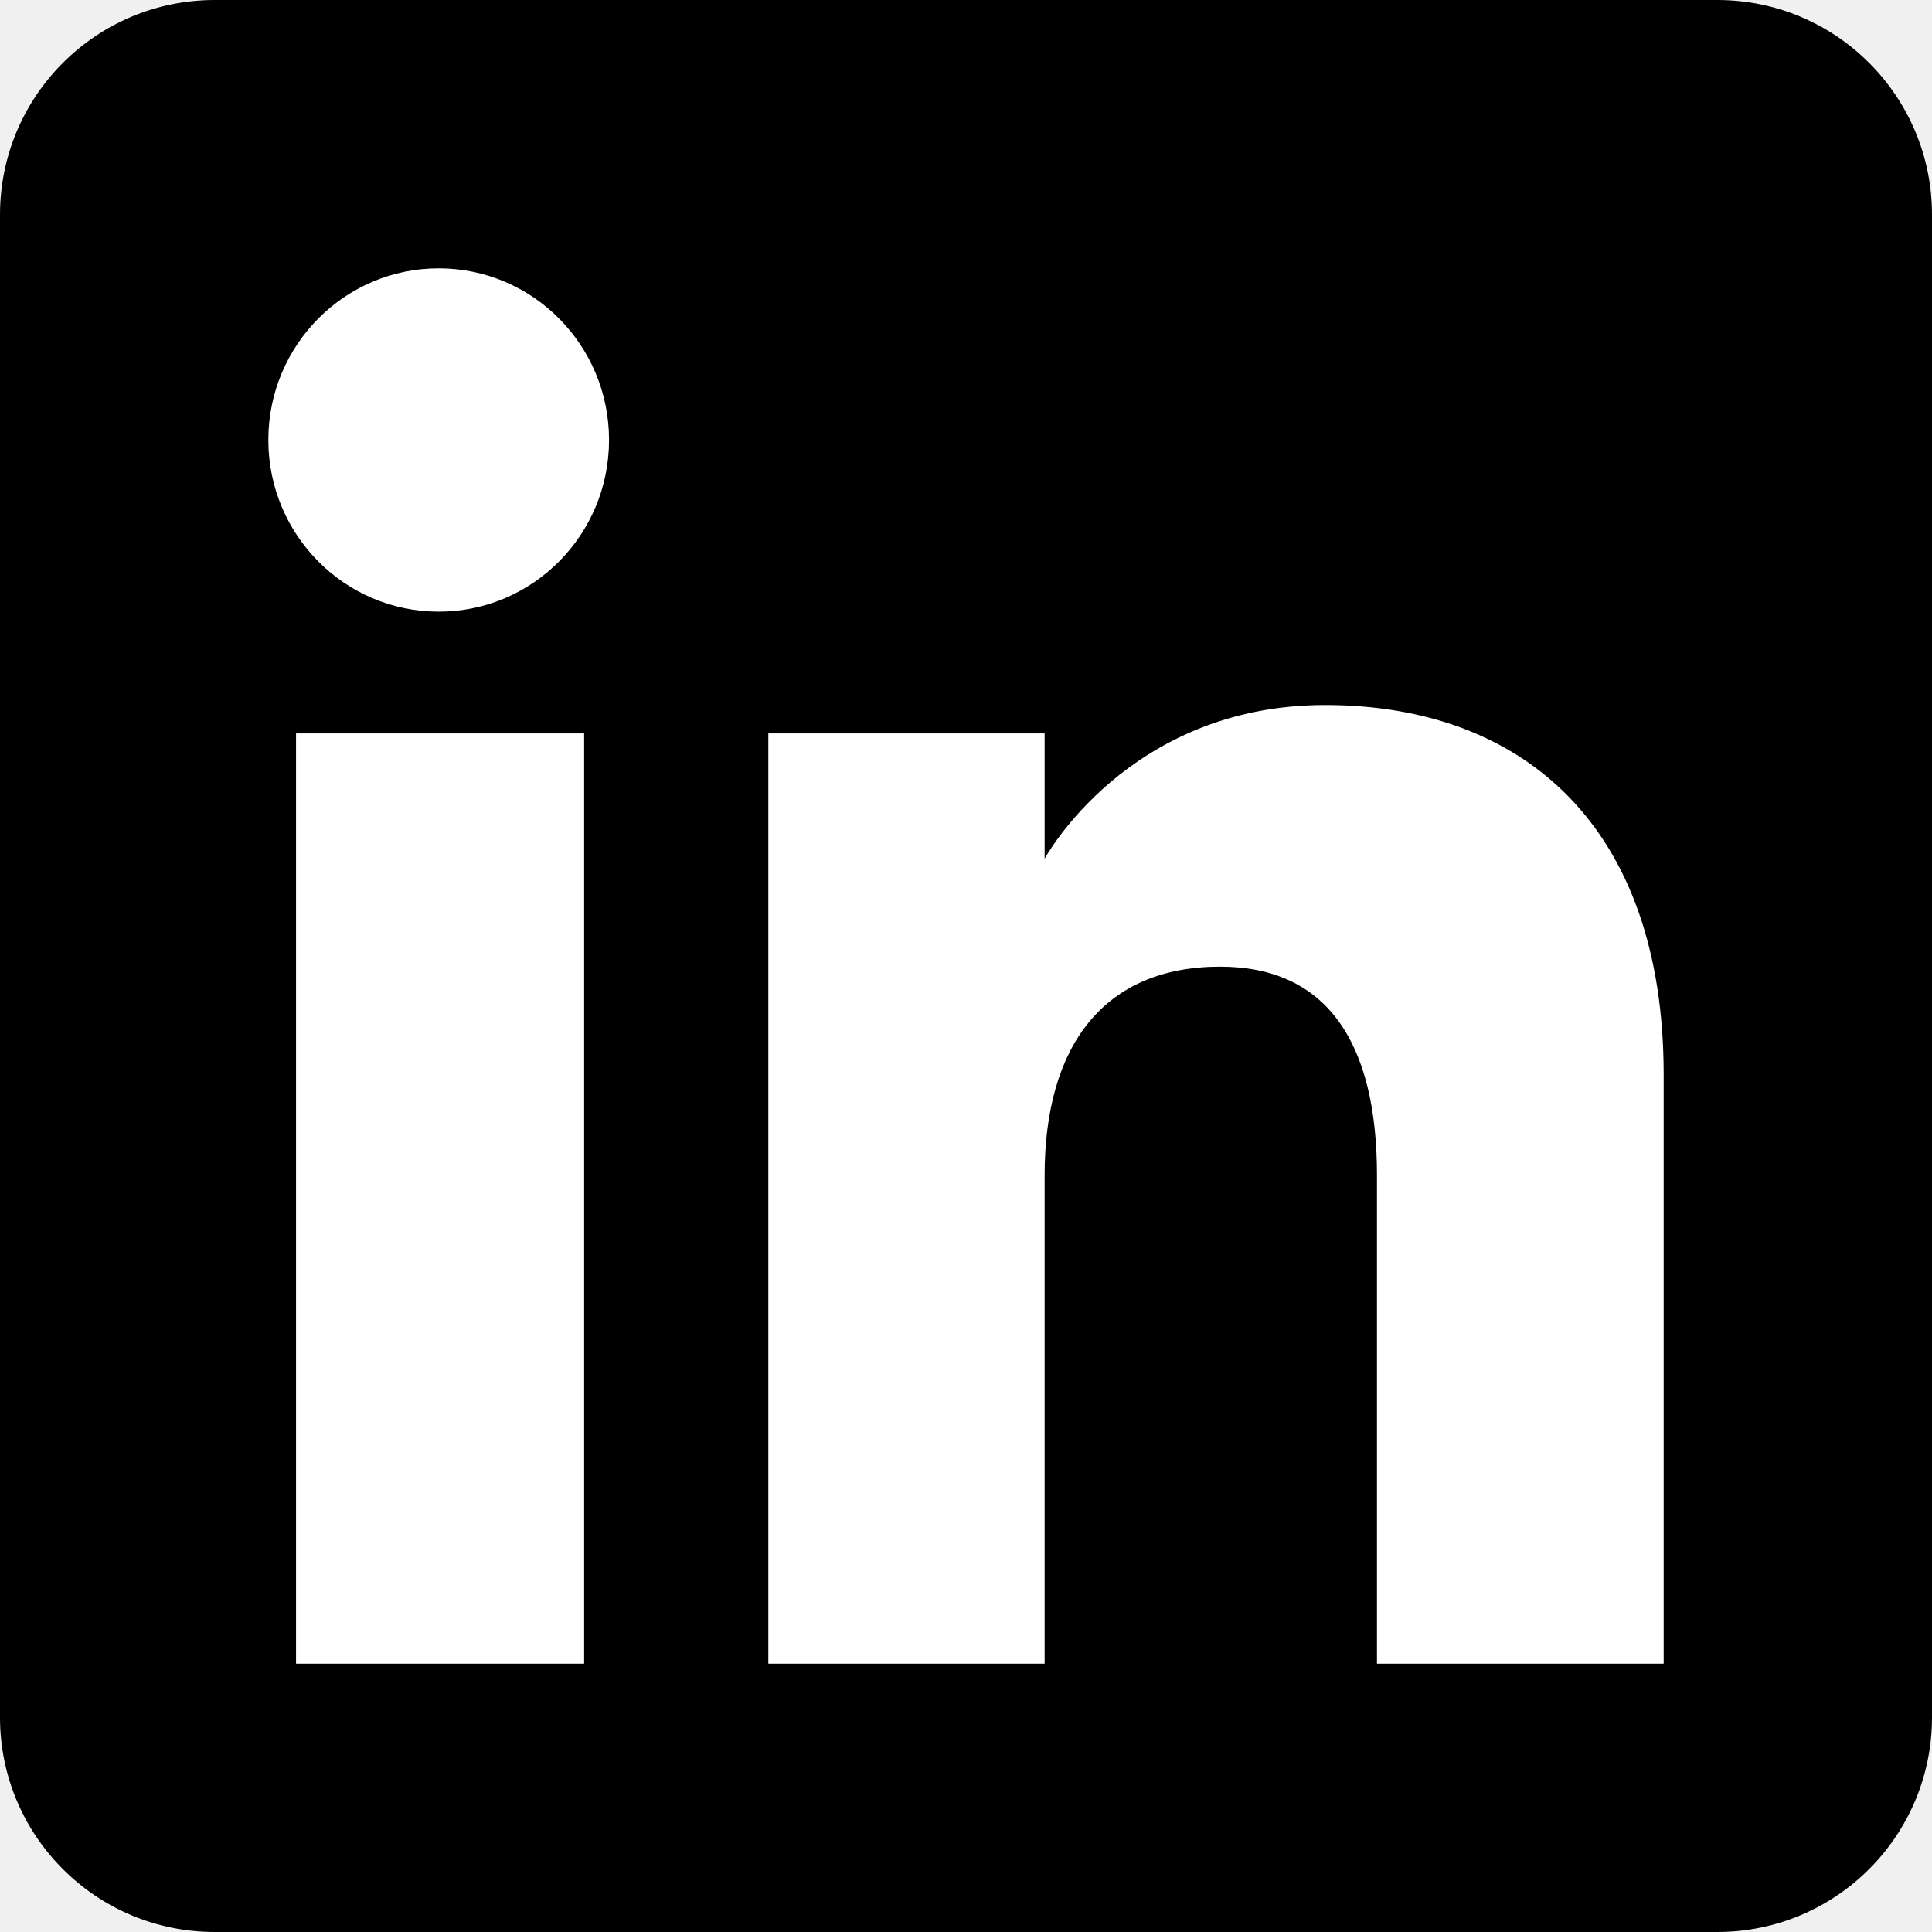
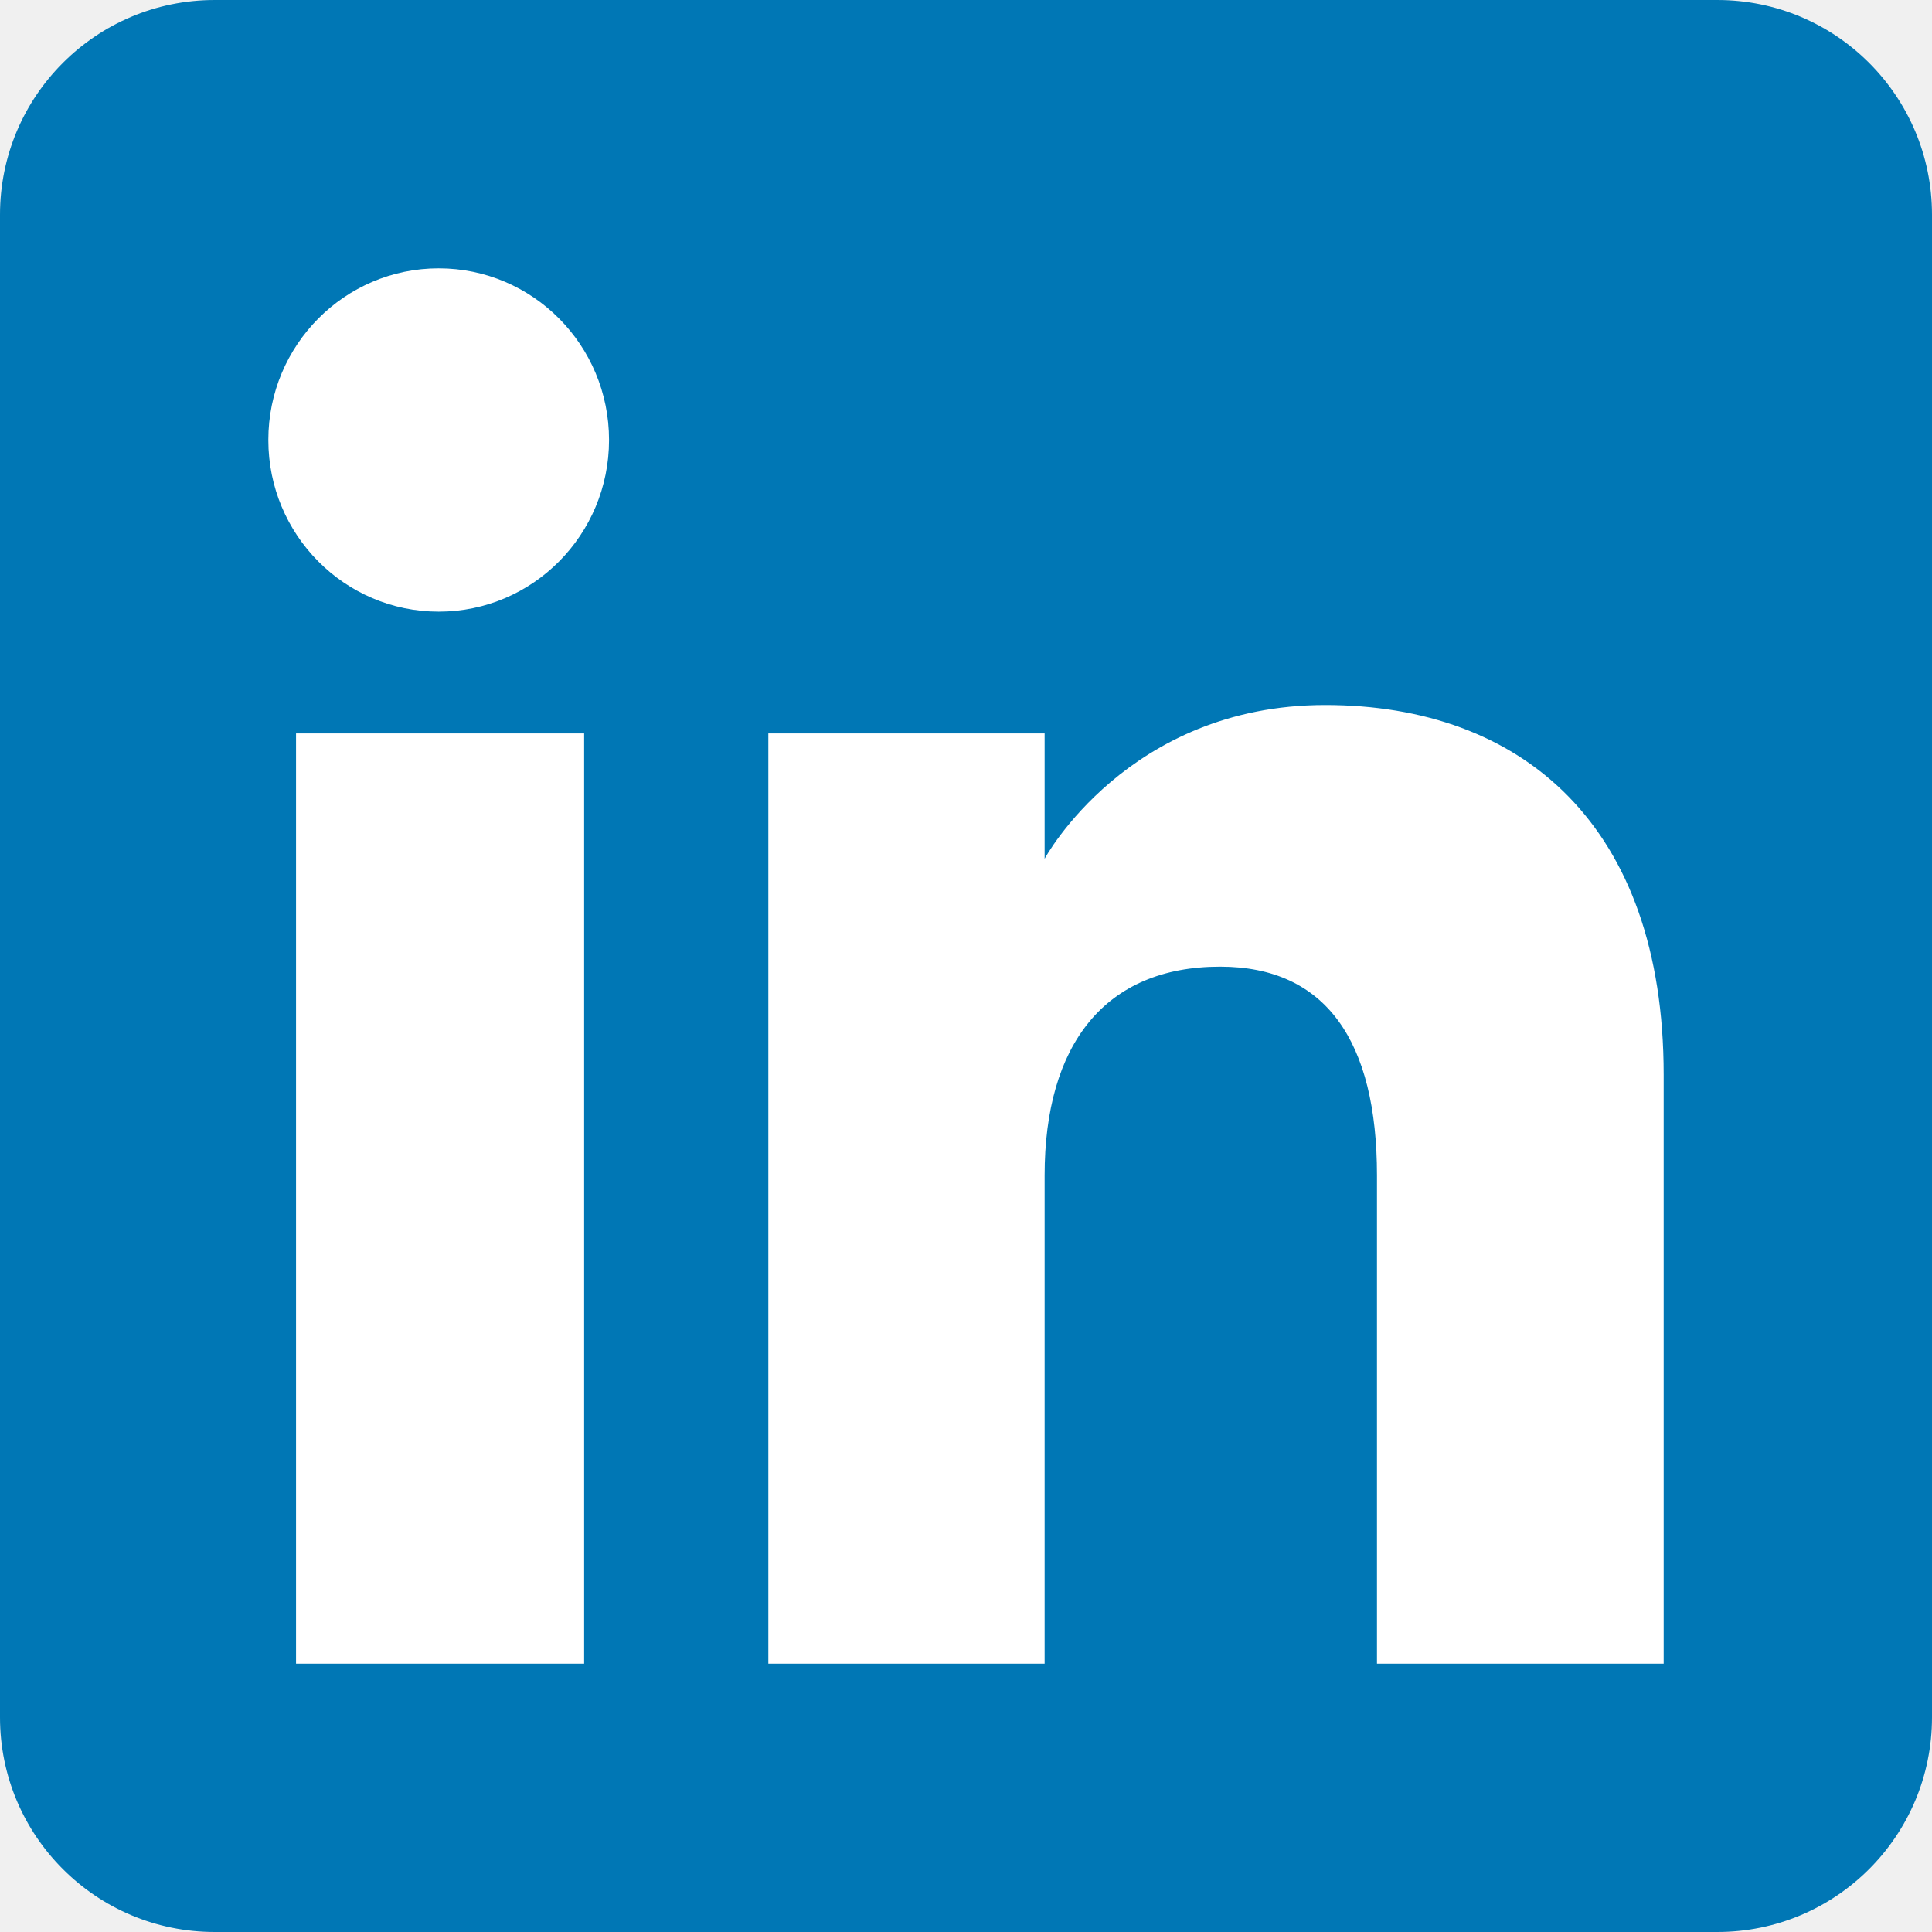
<svg xmlns="http://www.w3.org/2000/svg" width="256" height="256" viewBox="0 0 256 256" fill="none">
-   <path fill-rule="evenodd" clip-rule="evenodd" d="M28.444 256H227.556C243.265 256 256 243.265 256 227.556V28.444C256 12.735 243.265 0 227.556 0H28.444C12.735 0 0 12.735 0 28.444V227.556C0 243.265 12.735 256 28.444 256Z" fill="black" />
+   <path fill-rule="evenodd" clip-rule="evenodd" d="M28.444 256H227.556C243.265 256 256 243.265 256 227.556V28.444C256 12.735 243.265 0 227.556 0H28.444C12.735 0 0 12.735 0 28.444V227.556C0 243.265 12.735 256 28.444 256Z" fill="#0077B5" />
  <path fill-rule="evenodd" clip-rule="evenodd" d="M220.445 220.444H182.456V155.741C182.456 138.001 175.715 128.087 161.674 128.087C146.399 128.087 138.418 138.404 138.418 155.741V220.444H101.808V97.185H138.418V113.788C138.418 113.788 149.426 93.419 175.583 93.419C201.727 93.419 220.445 109.385 220.445 142.404V220.444ZM58.131 81.045C45.661 81.045 35.556 70.861 35.556 58.3C35.556 45.74 45.661 35.556 58.131 35.556C70.602 35.556 80.701 45.74 80.701 58.3C80.701 70.861 70.602 81.045 58.131 81.045ZM39.227 220.444H77.402V97.185H39.227V220.444Z" fill="white" />
</svg>
